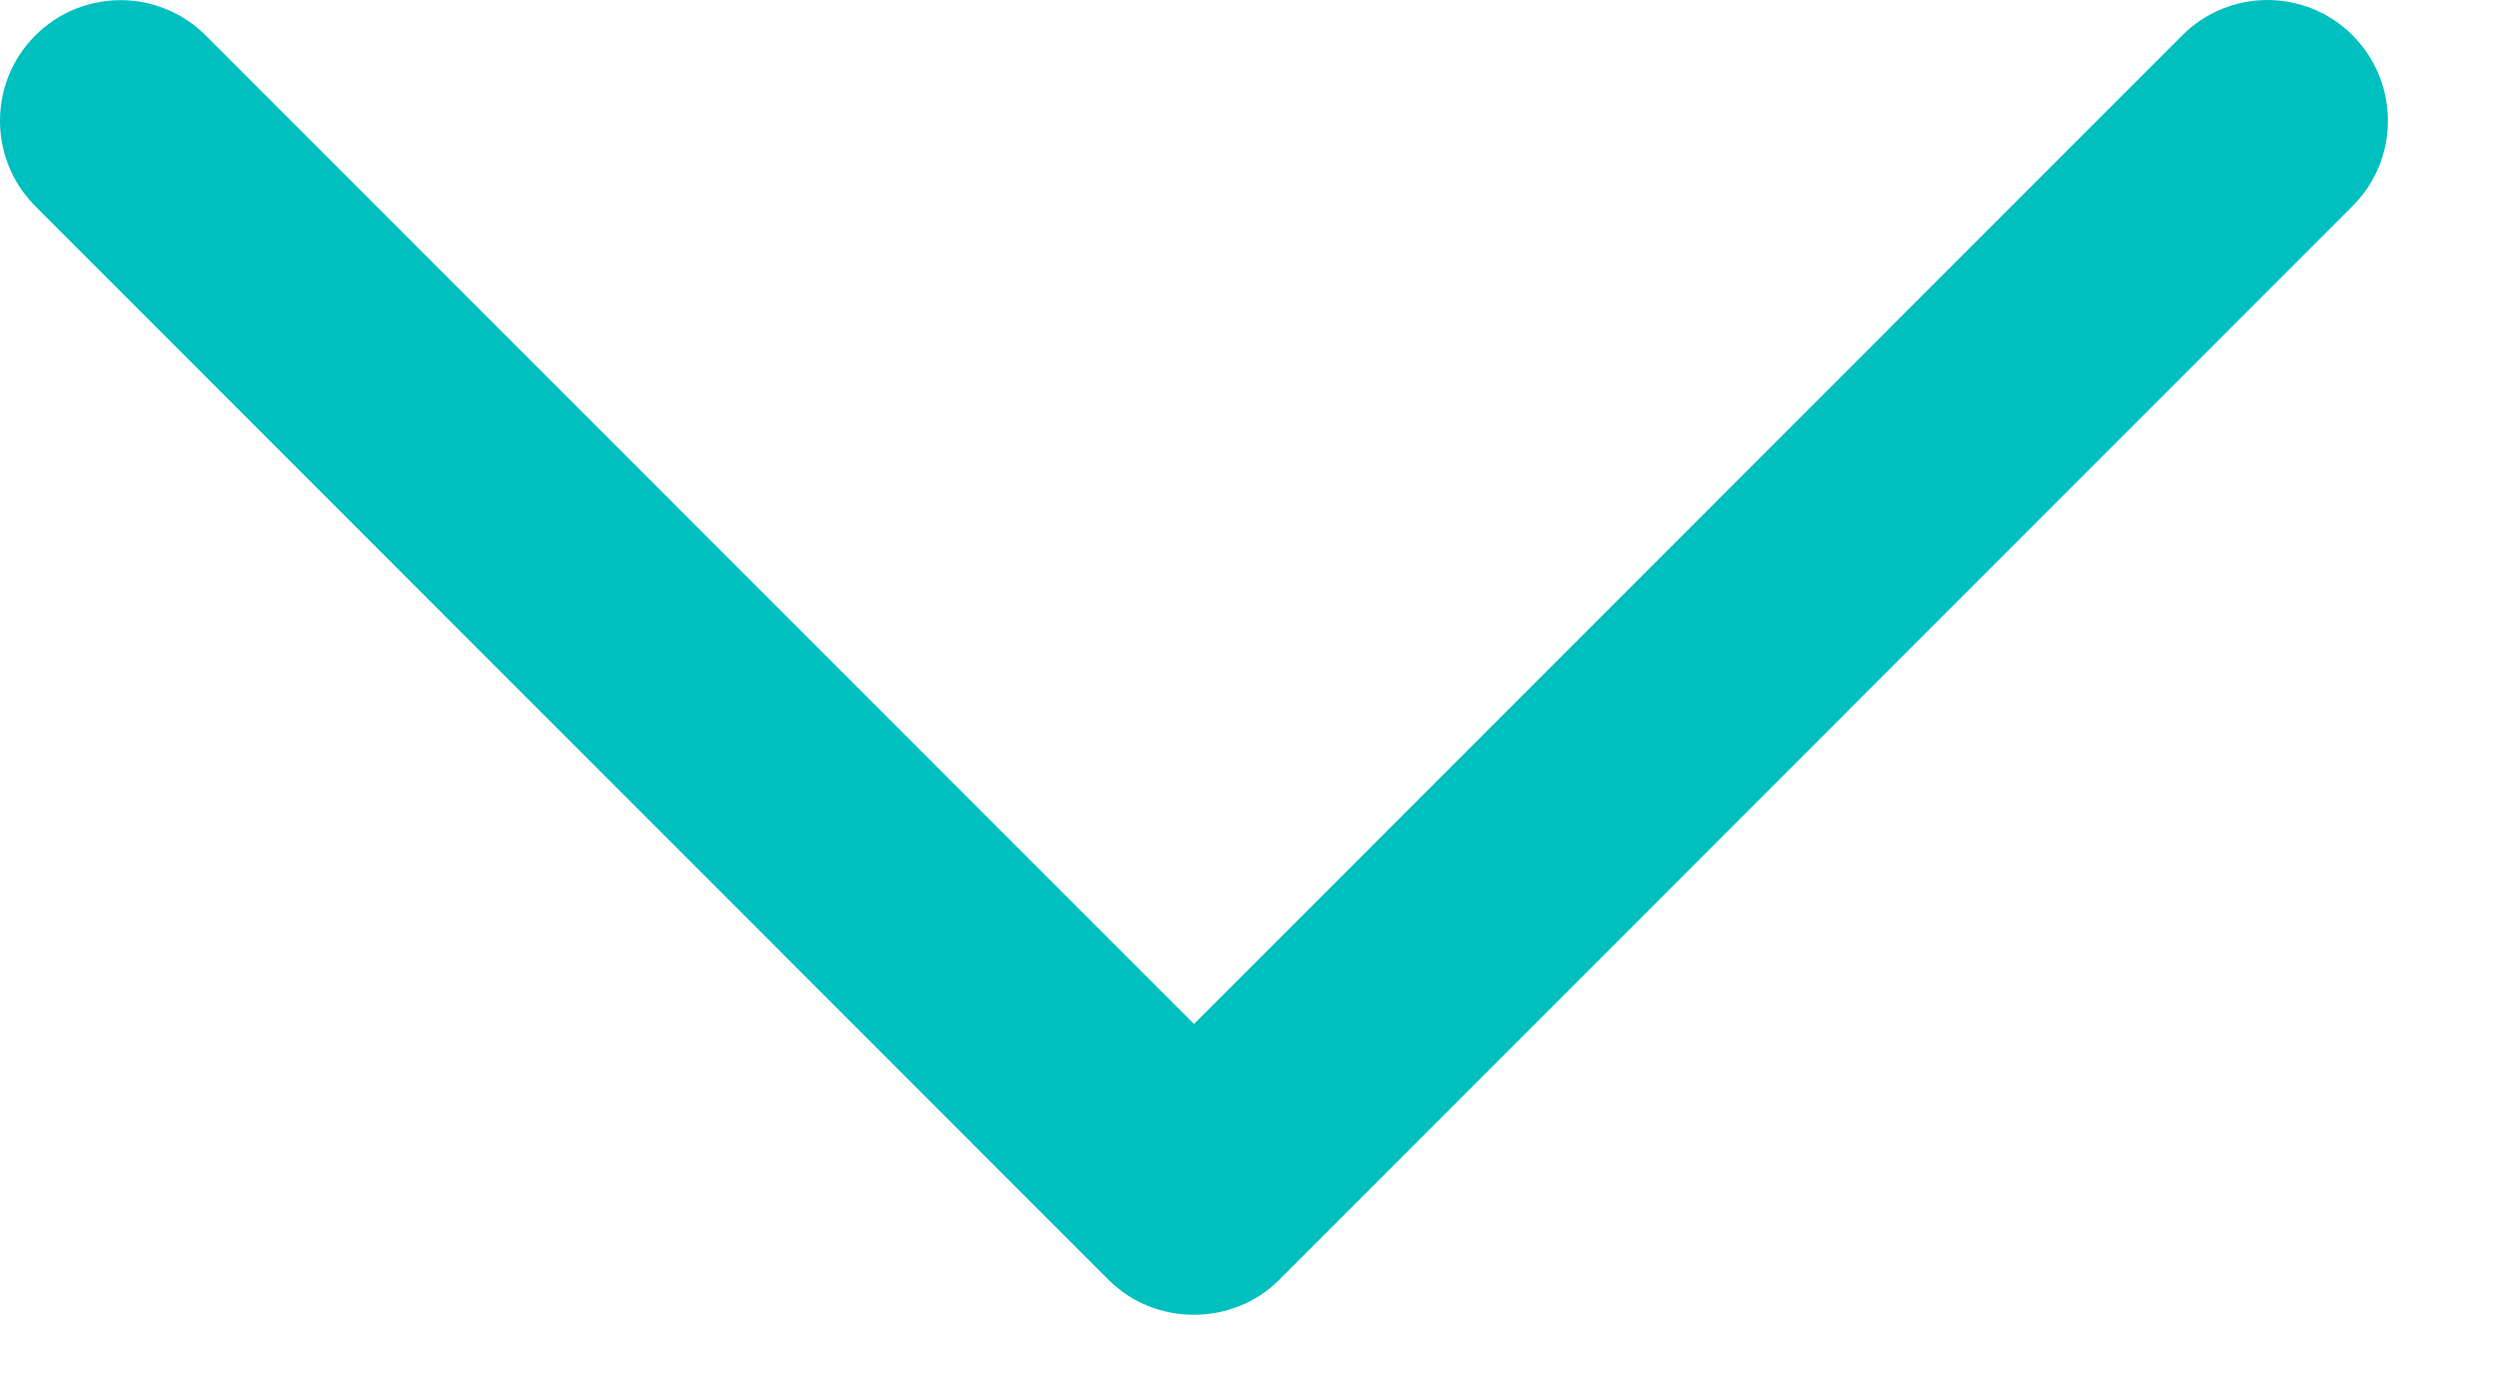
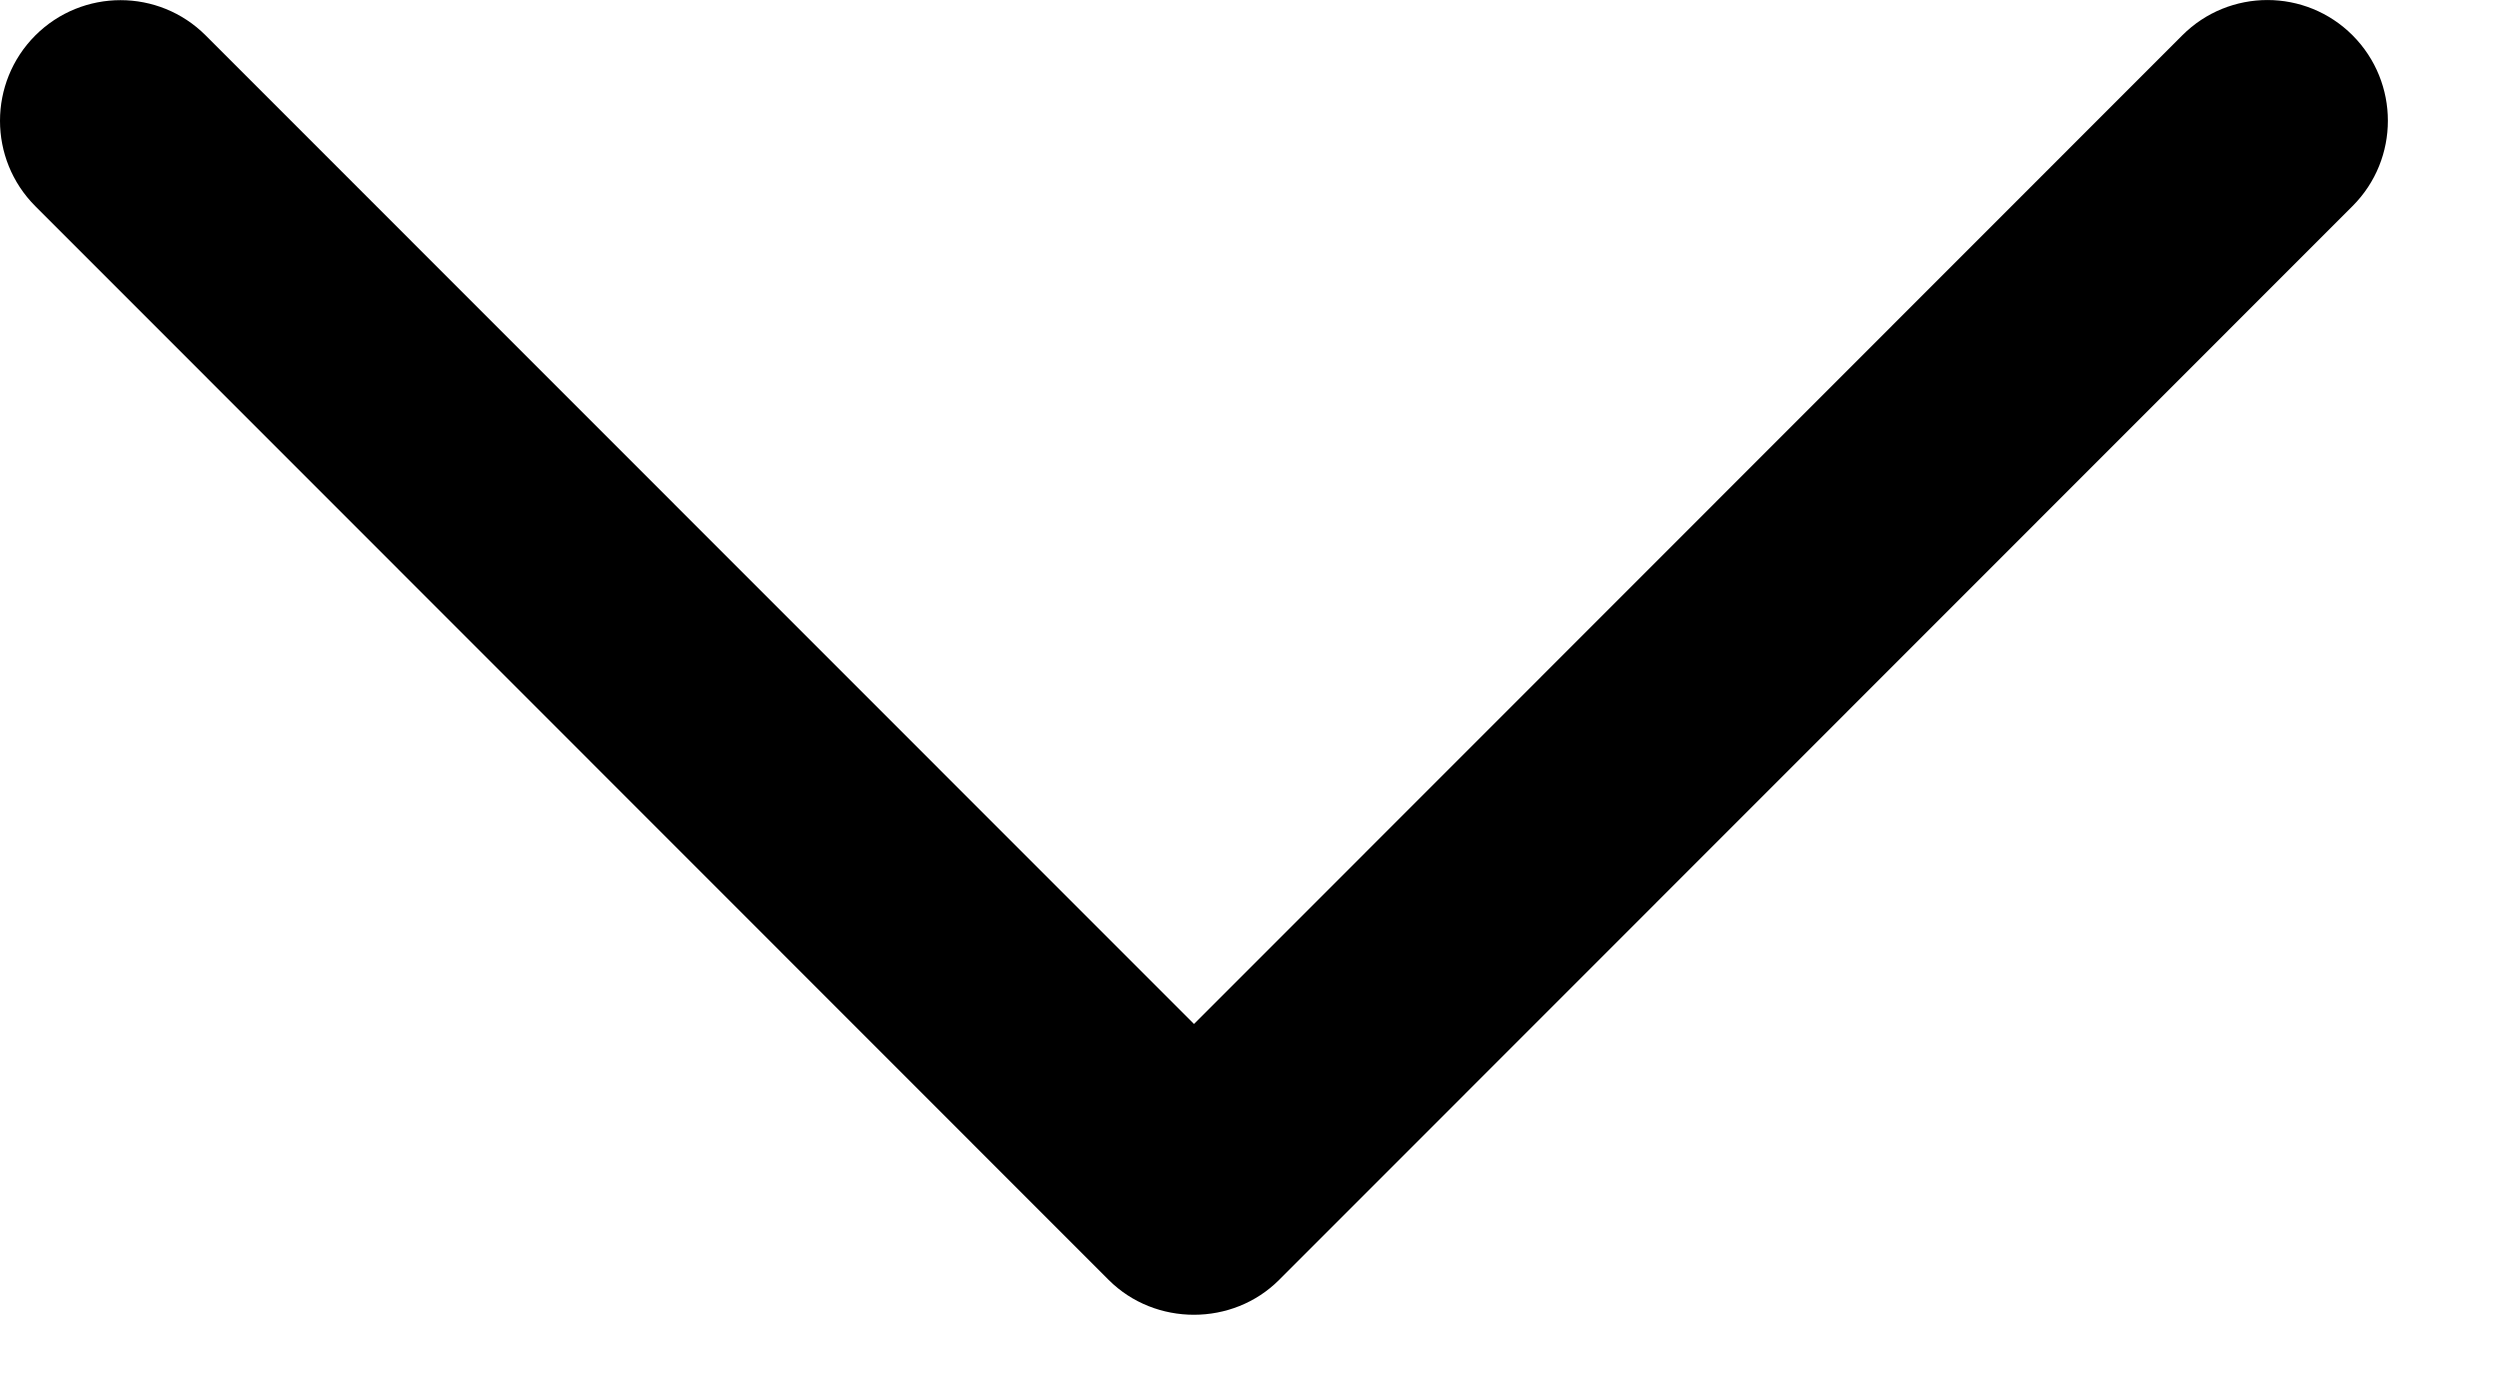
<svg xmlns="http://www.w3.org/2000/svg" width="20" height="11" viewBox="0 0 20 11" fill="none">
-   <path d="M10.233 10.239L18.821 1.648C19.197 1.271 19.197 0.661 18.821 0.283C18.445 -0.094 17.834 -0.094 17.458 0.283L9.552 8.192L1.646 0.284C1.27 -0.093 0.659 -0.093 0.282 0.284C-0.094 0.661 -0.094 1.272 0.282 1.649L8.87 10.24C9.242 10.611 9.862 10.611 10.233 10.239Z" fill="#00BFBF" />
+   <path d="M10.233 10.239L18.821 1.648C19.197 1.271 19.197 0.661 18.821 0.283C18.445 -0.094 17.834 -0.094 17.458 0.283L9.552 8.192L1.646 0.284C1.27 -0.093 0.659 -0.093 0.282 0.284C-0.094 0.661 -0.094 1.272 0.282 1.649L8.87 10.24C9.242 10.611 9.862 10.611 10.233 10.239Z" fill="#000000" />
</svg>
